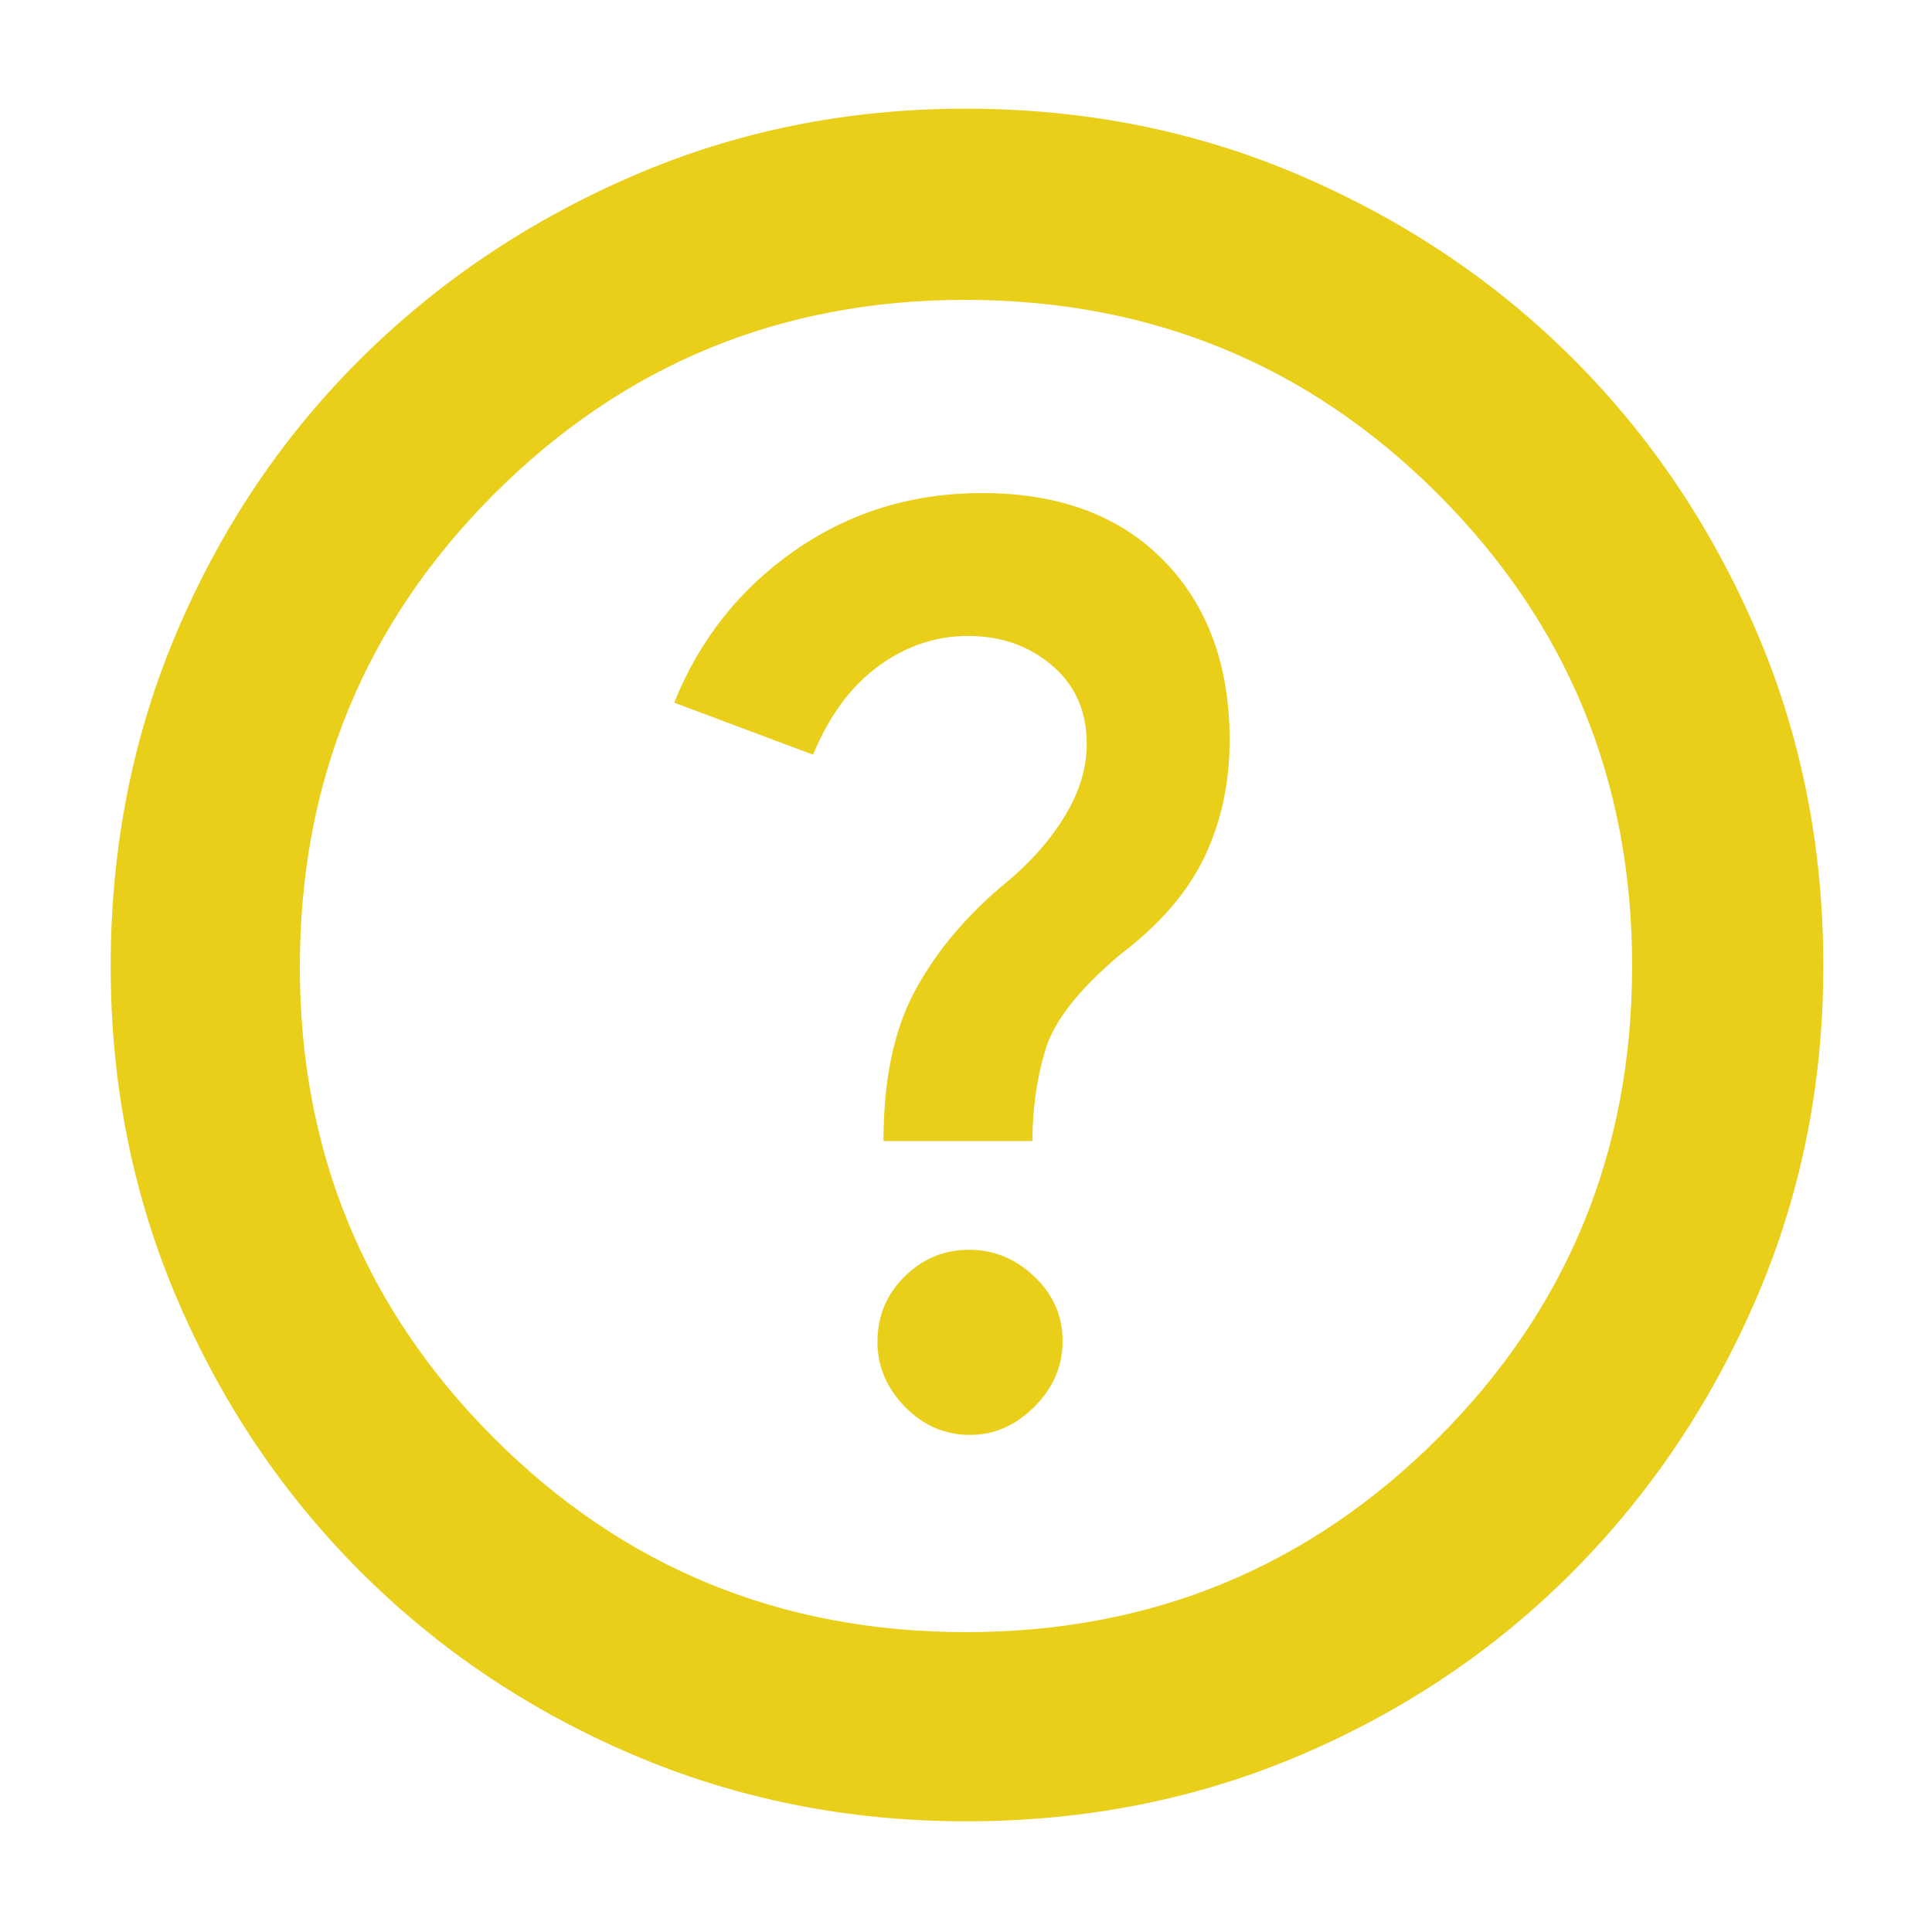
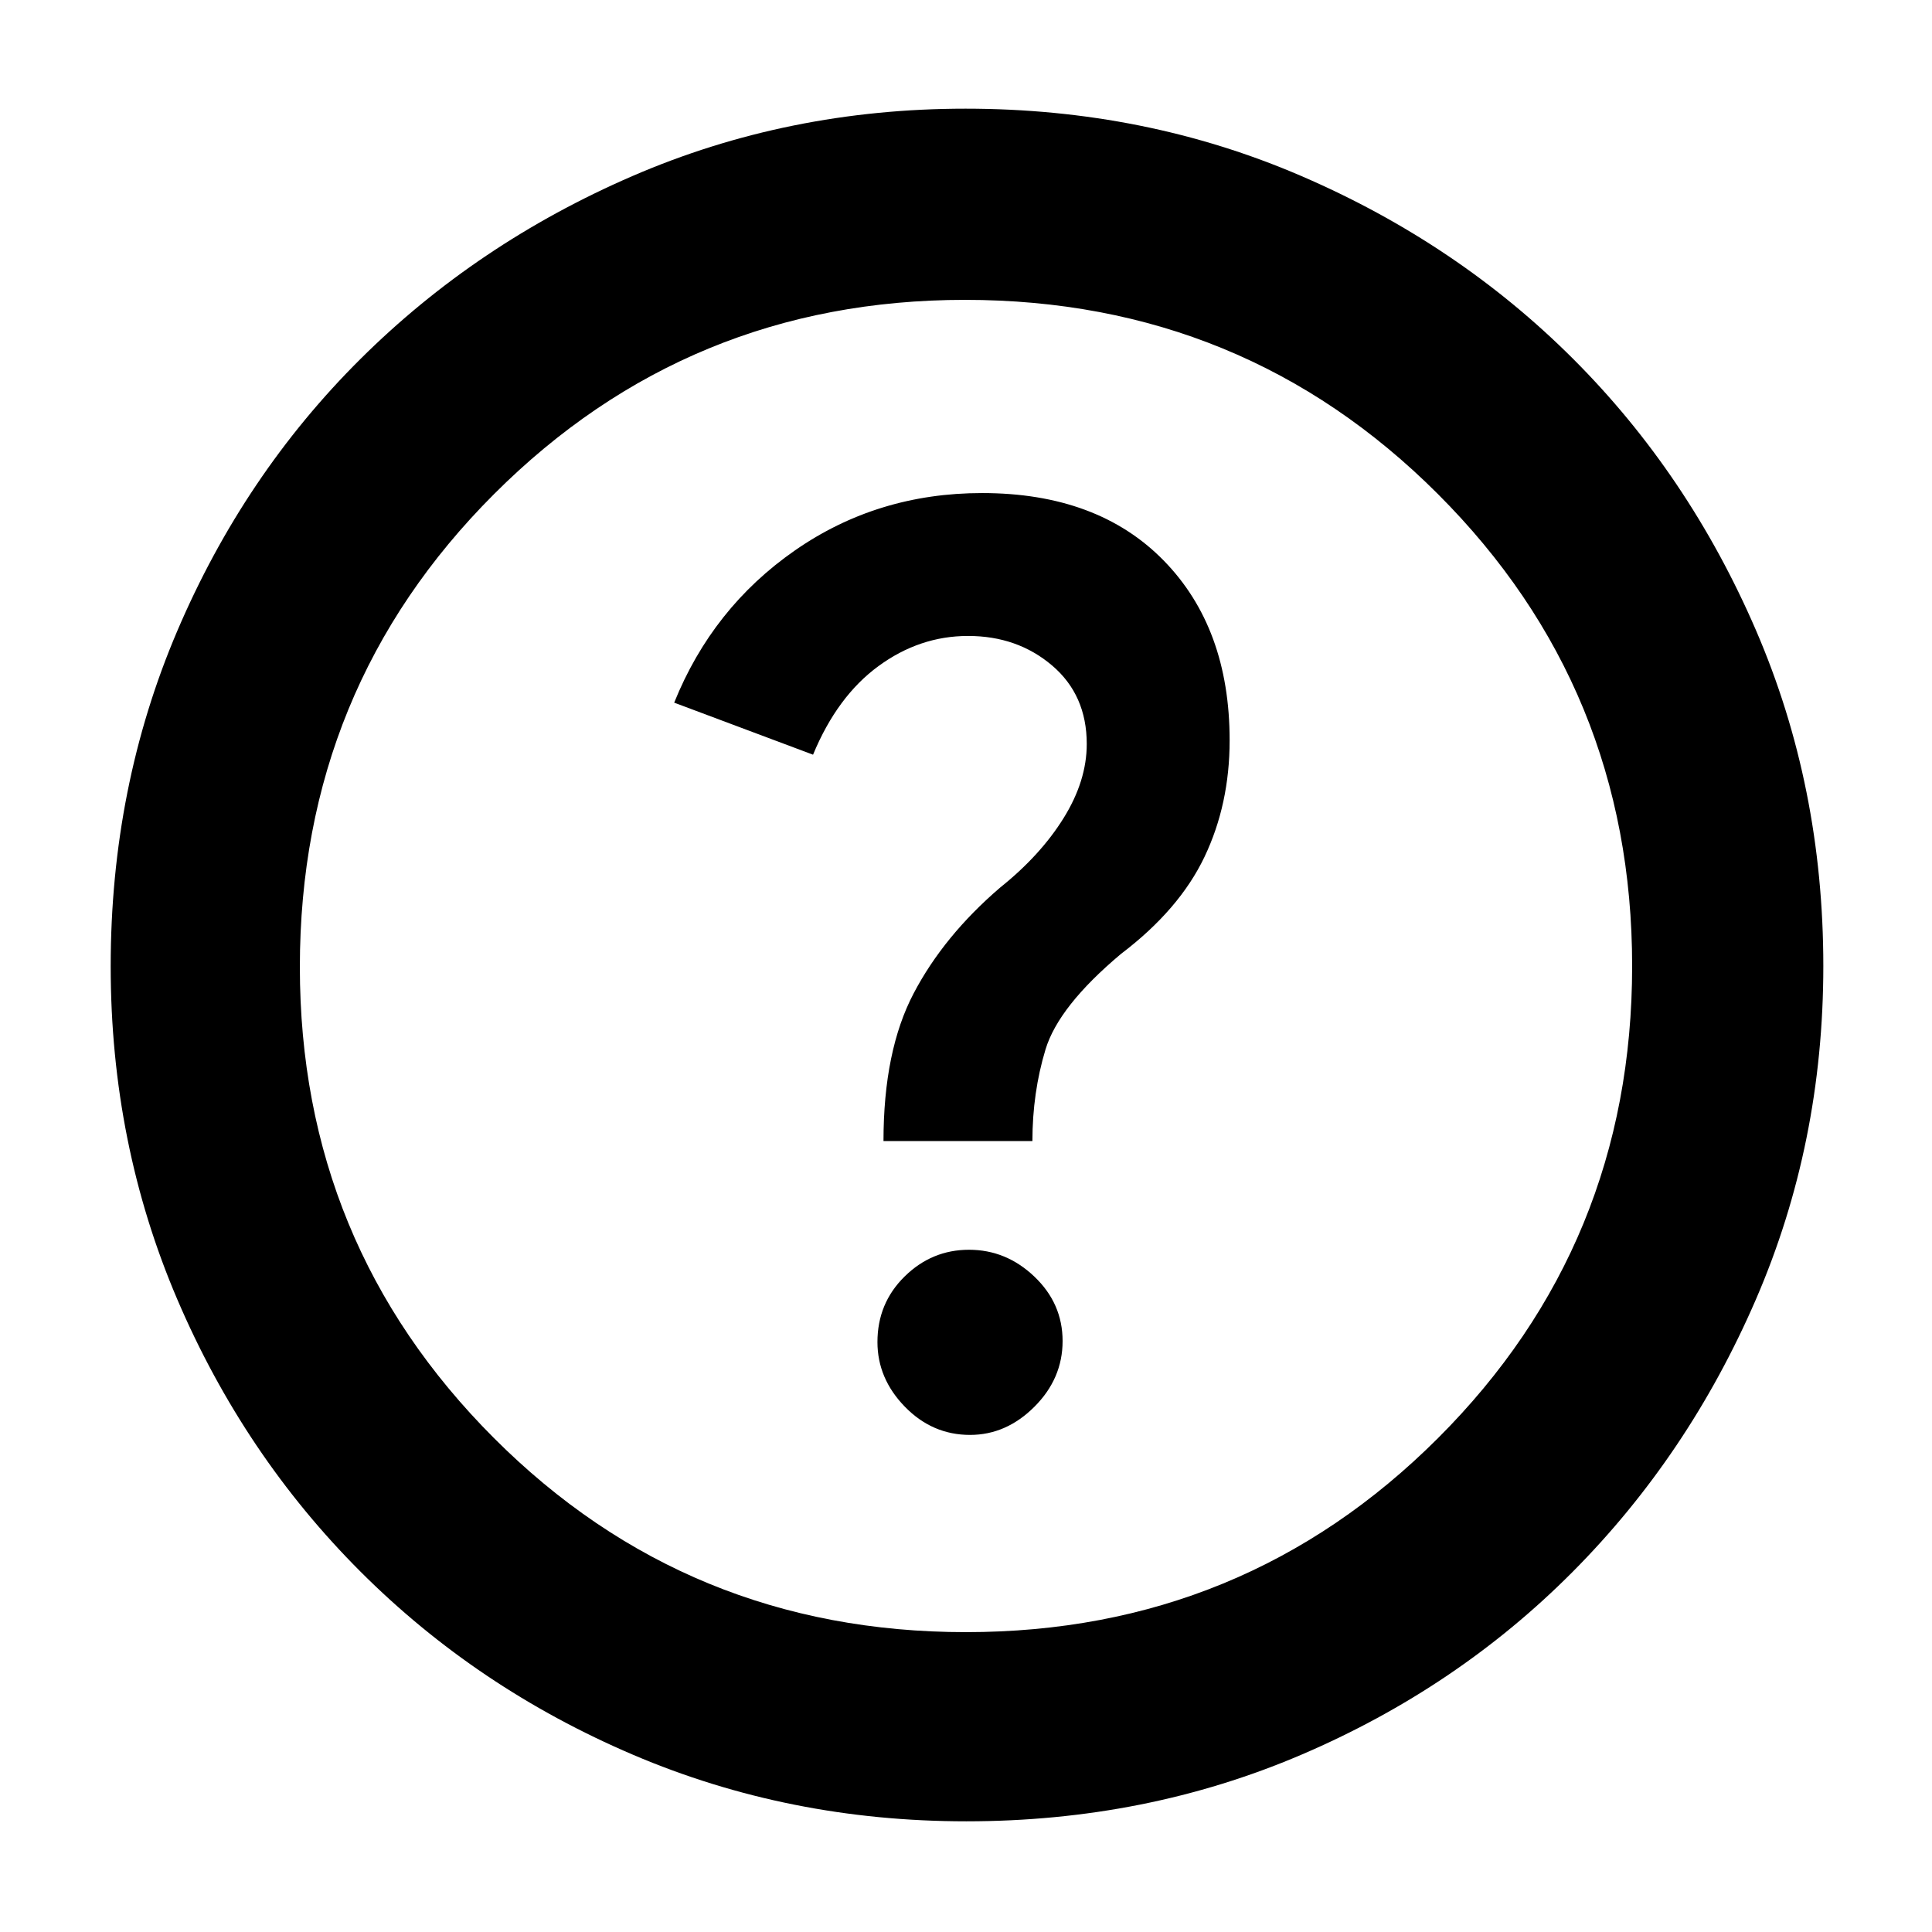
- <svg xmlns="http://www.w3.org/2000/svg" fill="rgb(233,206,26)" height="48" viewBox="0 -960 960 960" width="48">
+ <svg xmlns="http://www.w3.org/2000/svg" height="48" viewBox="0 -960 960 960" width="48">
  <path d="M482-247q18 0 32-14t14-32.641q0-18.641-14-32Q500-339 481.5-339t-32 13.279q-13.5 13.279-13.5 32.58Q436-275 449.63-261T482-247Zm-43-146h74q0-24 6.5-45.5T557-486q29-22 41.5-48.21 12.5-26.209 12.5-57.908Q611-648 578.203-681.5 545.406-715 488-715q-52 0-93 28.5t-60 75.647L404-585q12-29 32.486-44 20.486-15 44.514-15 24.5 0 41.75 14.651Q540-614.697 540-590.316 540-572 528.5-553.5 517-535 497-519q-28 24-43 52.57T439-393Zm41.138 338Q392-55 314.513-88.084q-77.488-33.083-135.417-91.012T88.084-314.375Q55-391.724 55-479.862 55-569 88.084-646.487q33.083-77.488 90.855-134.969 57.772-57.482 135.195-91.013Q391.557-906 479.779-906q89.221 0 166.827 33.454 77.605 33.453 135.012 90.802 57.407 57.349 90.895 134.877Q906-569.34 906-480q0 88.276-33.531 165.747-33.531 77.471-91.013 135.278-57.481 57.808-134.831 90.891Q569.276-55 480.138-55ZM480-149q138 0 234.5-96.372T811-480q0-138-96.5-234.5t-235-96.5q-137.5 0-234 96.5t-96.5 235q0 137.5 96.372 234T480-149Zm0-331Z" />
</svg>
